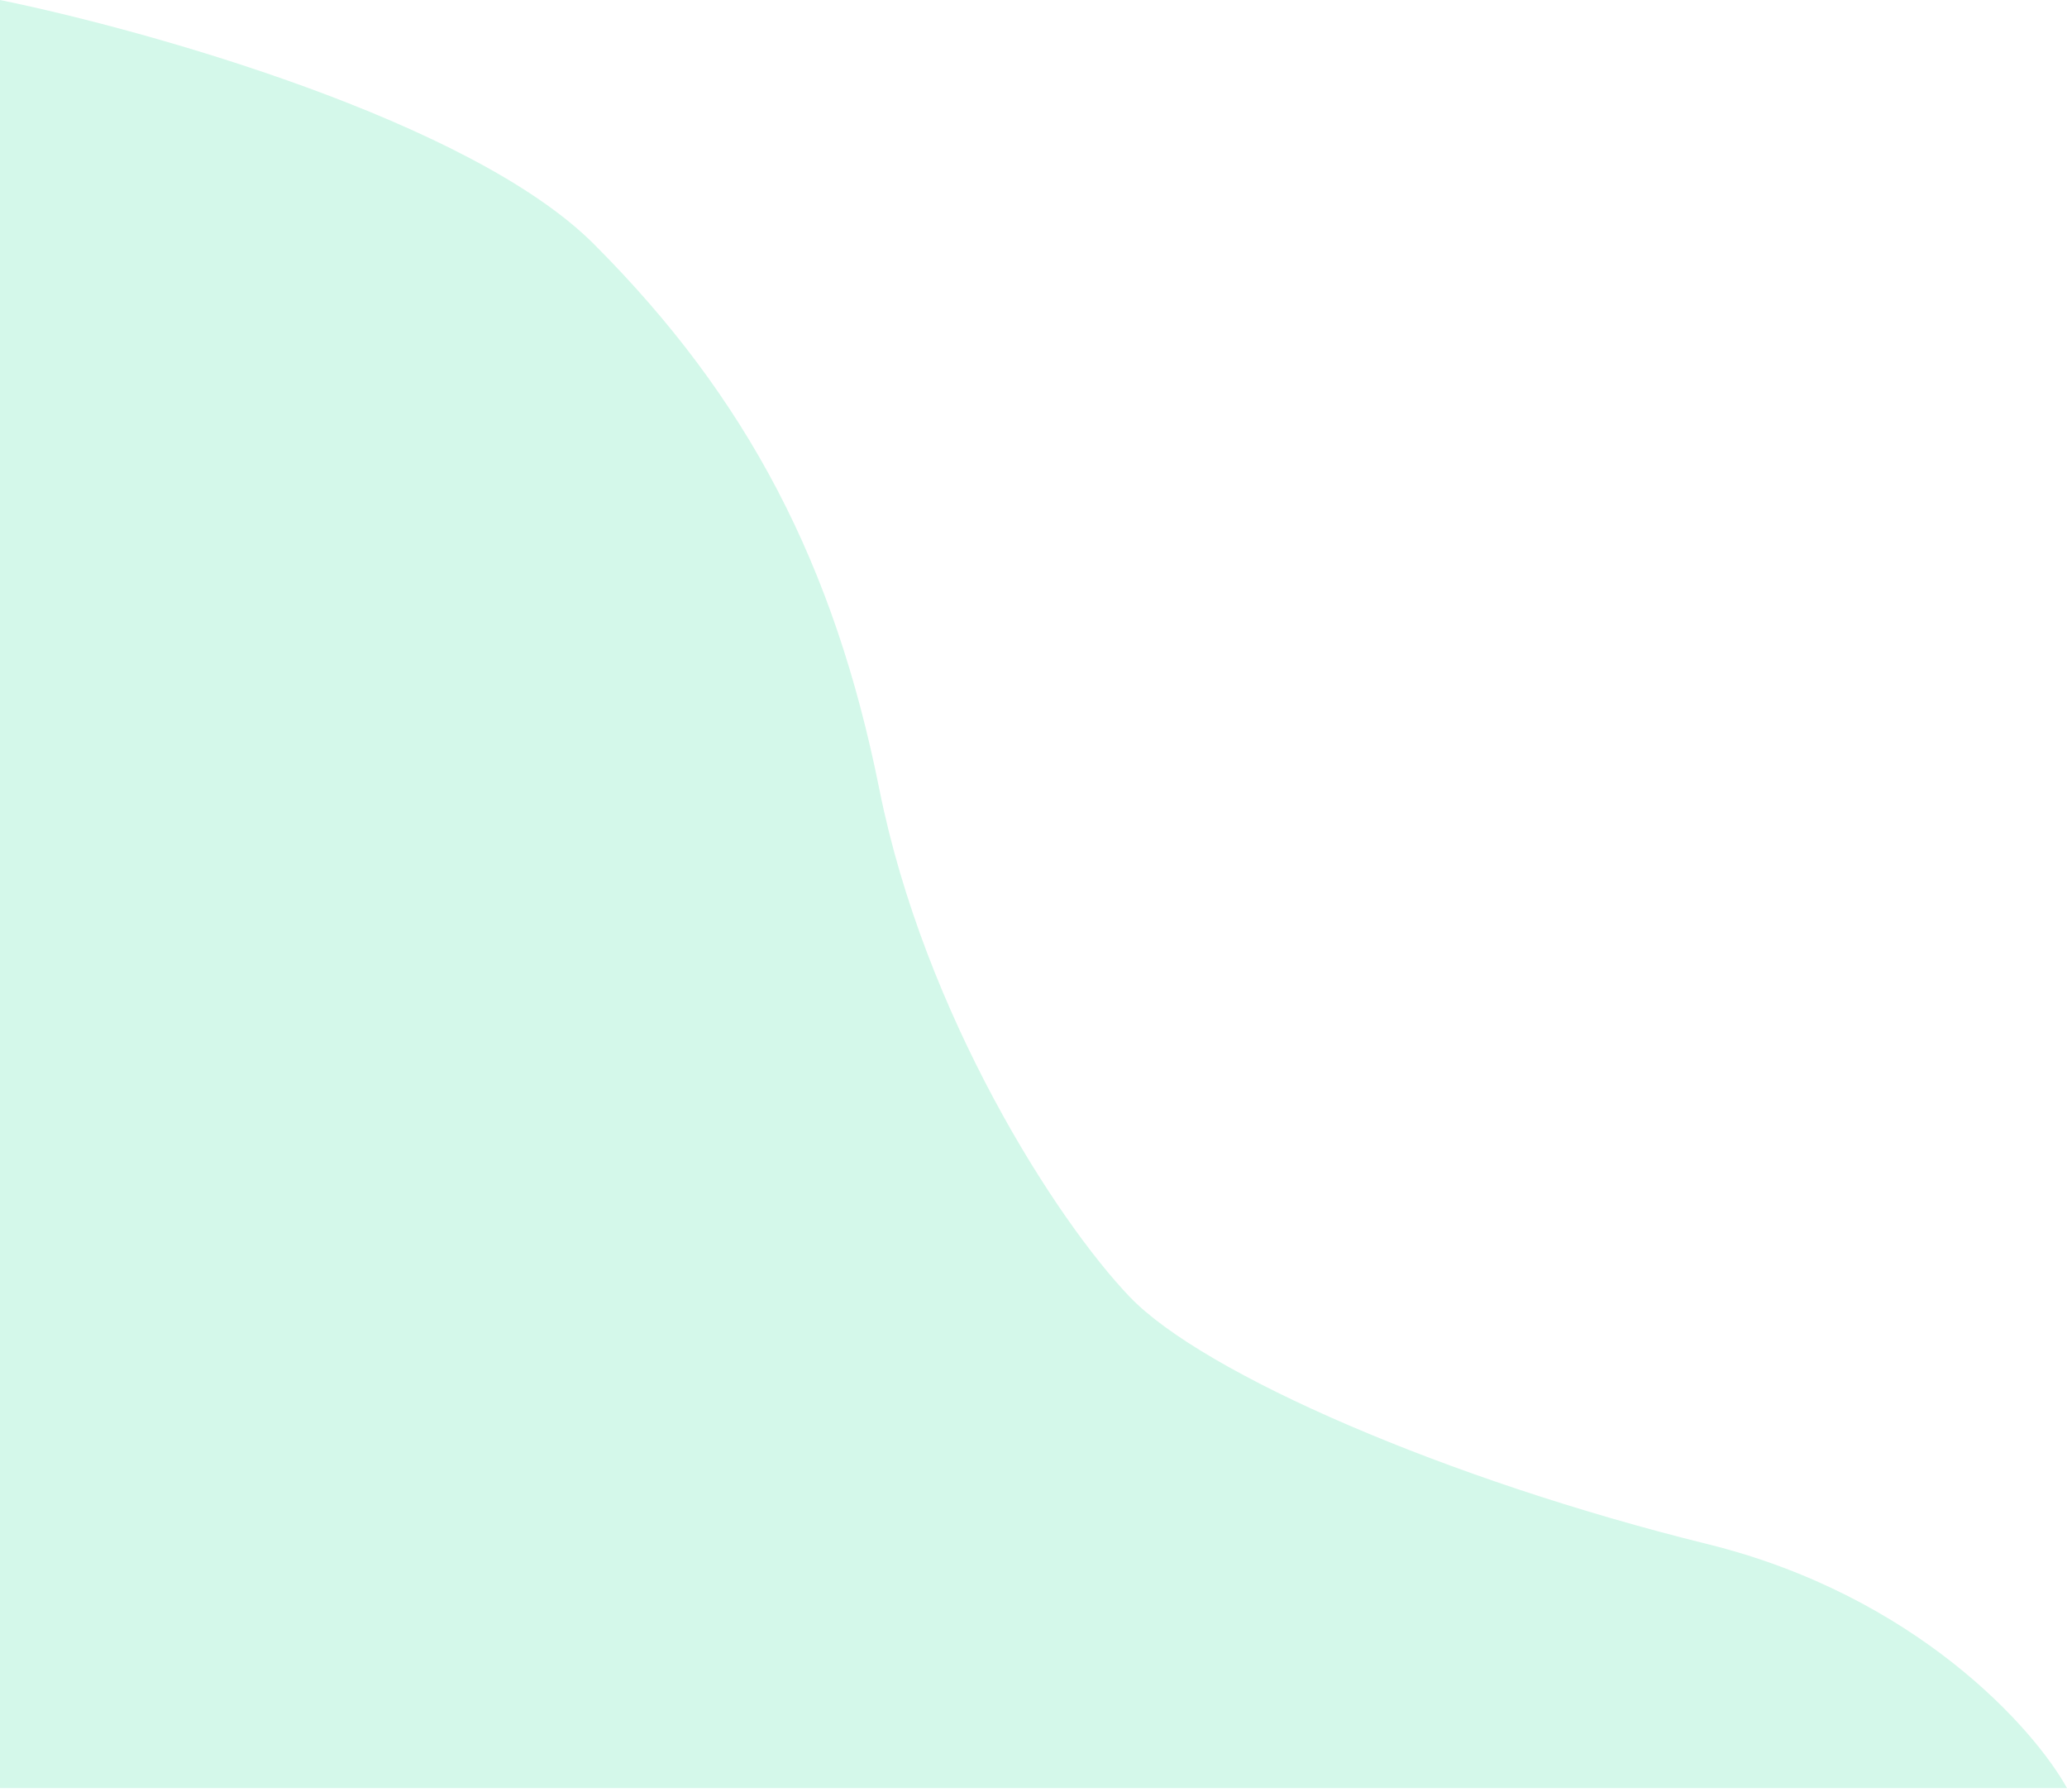
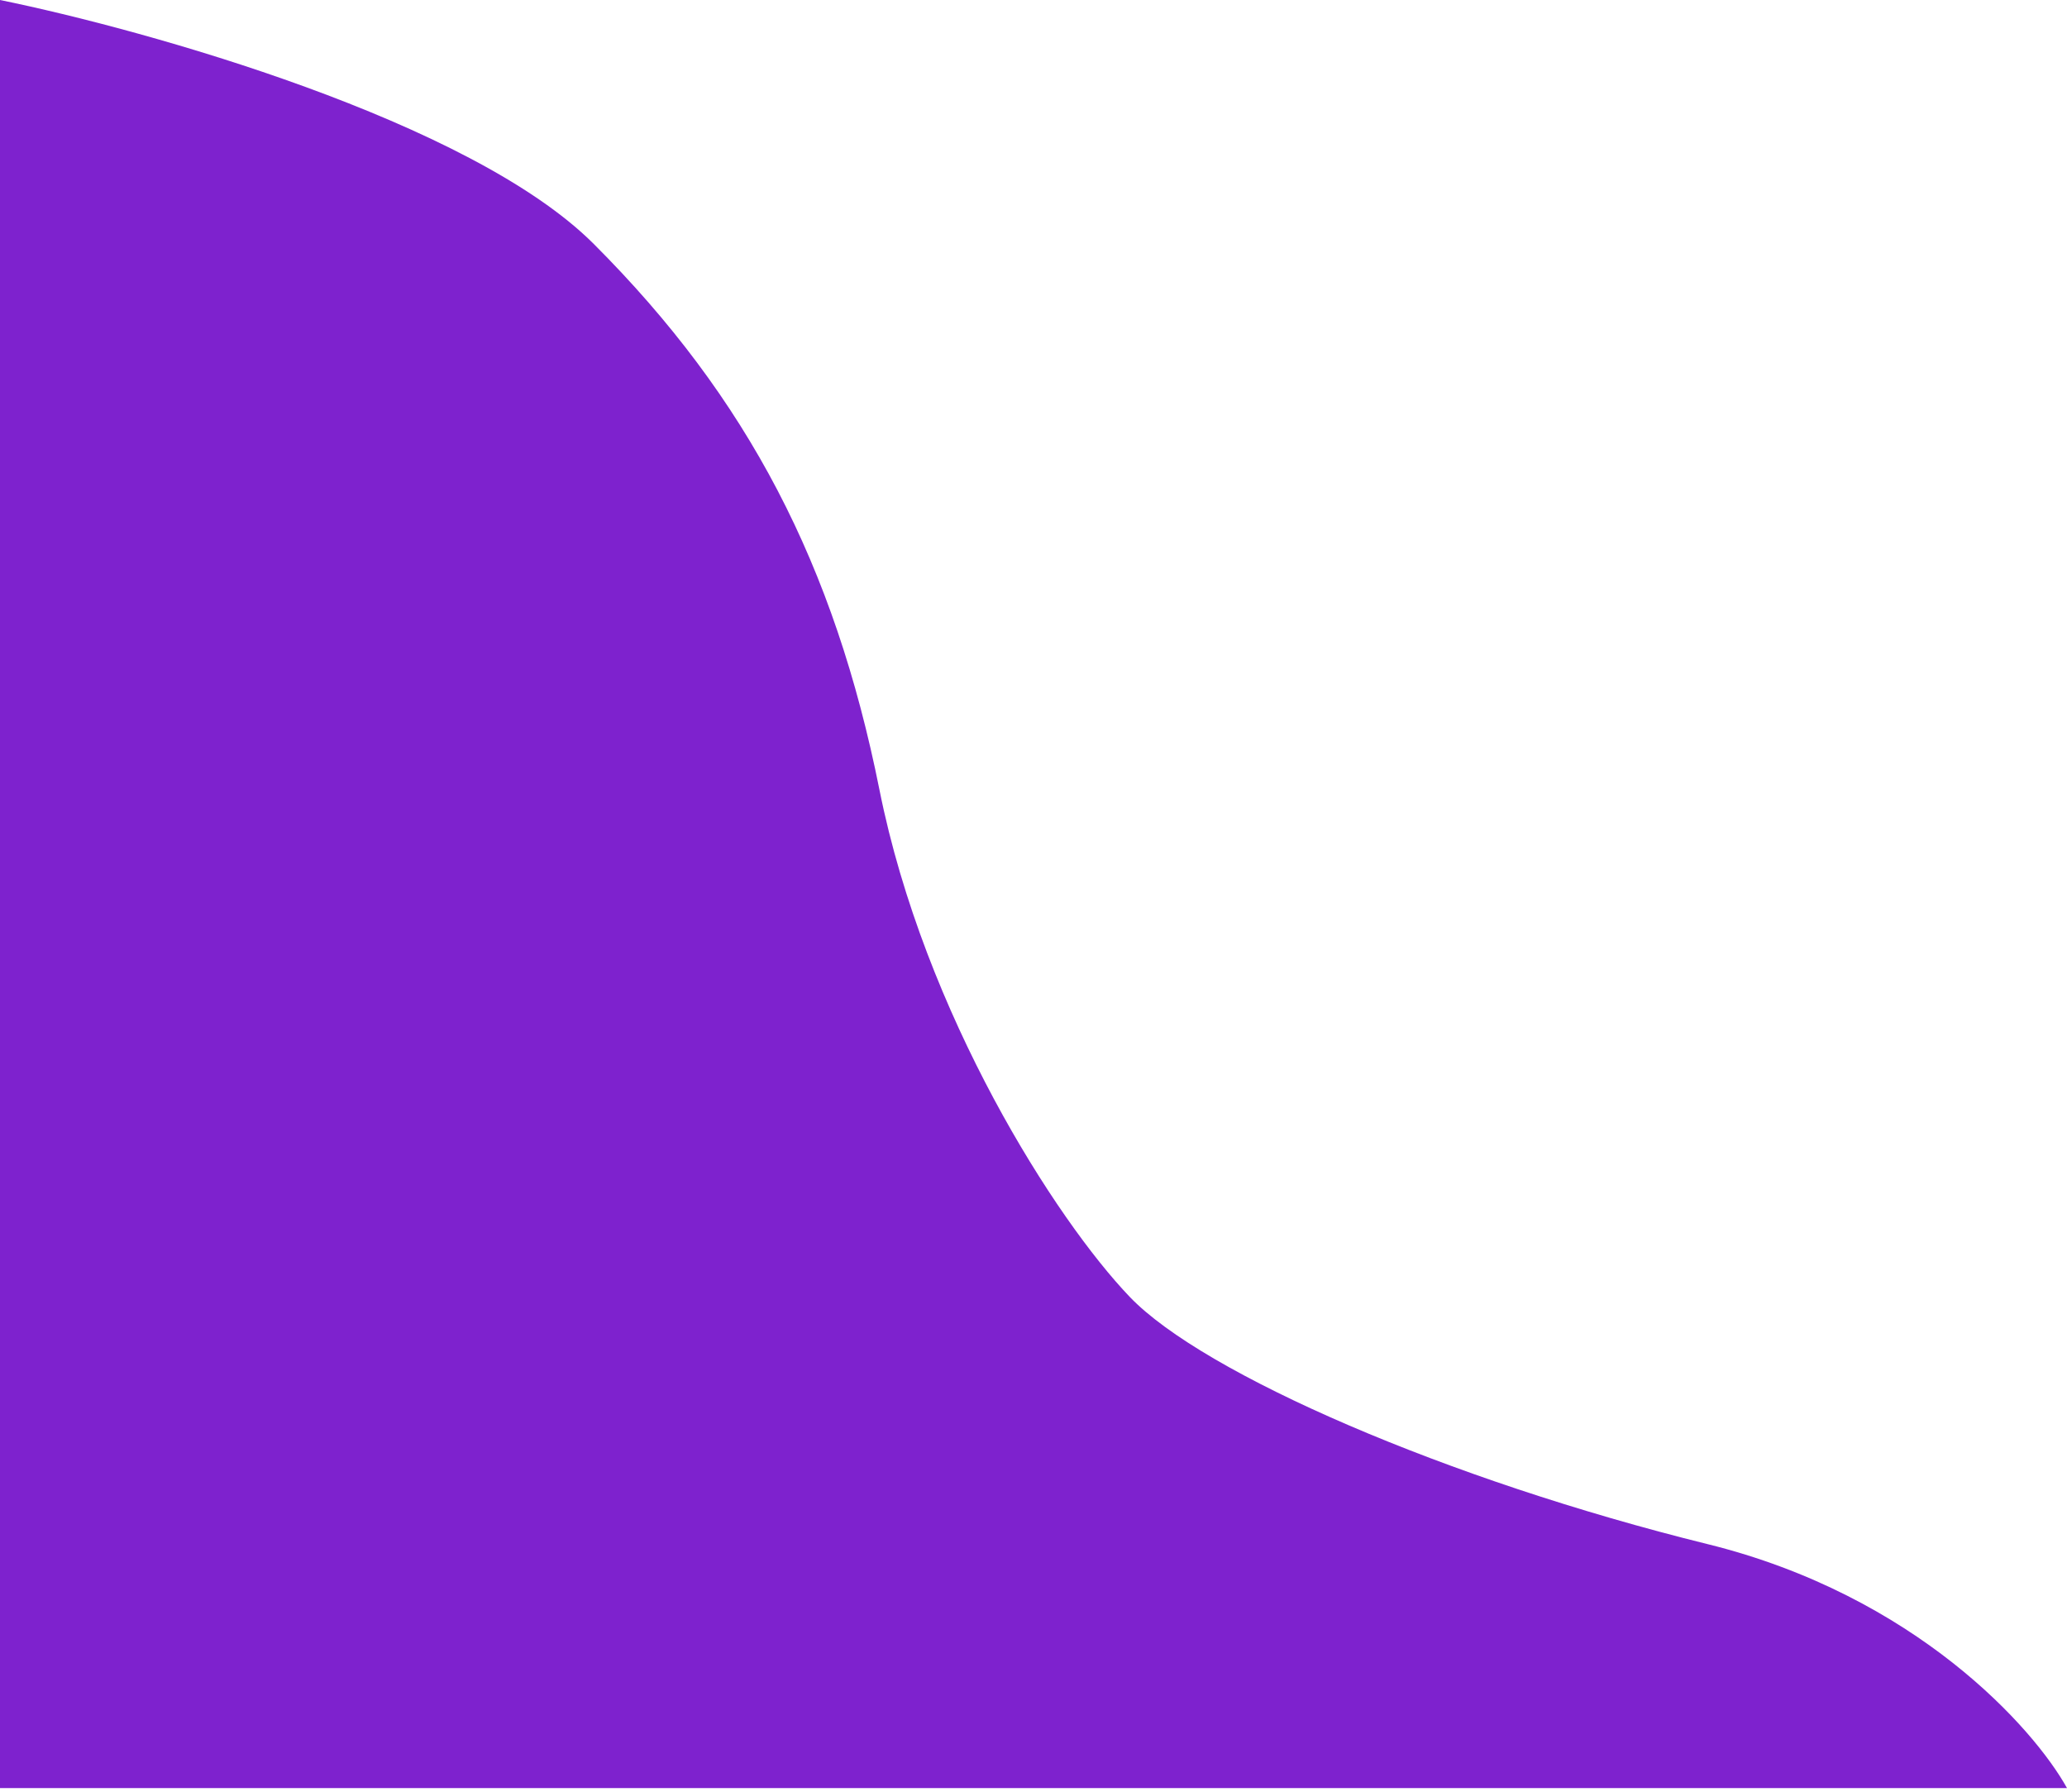
<svg xmlns="http://www.w3.org/2000/svg" width="322" height="279" viewBox="0 0 322 279" fill="none">
-   <path d="M92.5 38C73.3 18.8 22.833 4.667 3.32108e-06 0L0 278.5L322 278.5C316.833 269.167 298.4 248.5 266 240.5C225.5 230.5 187.5 214 176 202C164.5 190 144 158 137 123C130 88 116.5 62 92.5 38Z" fill="#6EE7B7" fill-opacity="0.3" />
+   <path d="M92.5 38C73.3 18.8 22.833 4.667 3.32108e-06 0L0 278.5L322 278.5C316.833 269.167 298.4 248.5 266 240.5C225.5 230.5 187.5 214 176 202C164.5 190 144 158 137 123C130 88 116.5 62 92.5 38Z" fill="#7e22ce" />
</svg>
